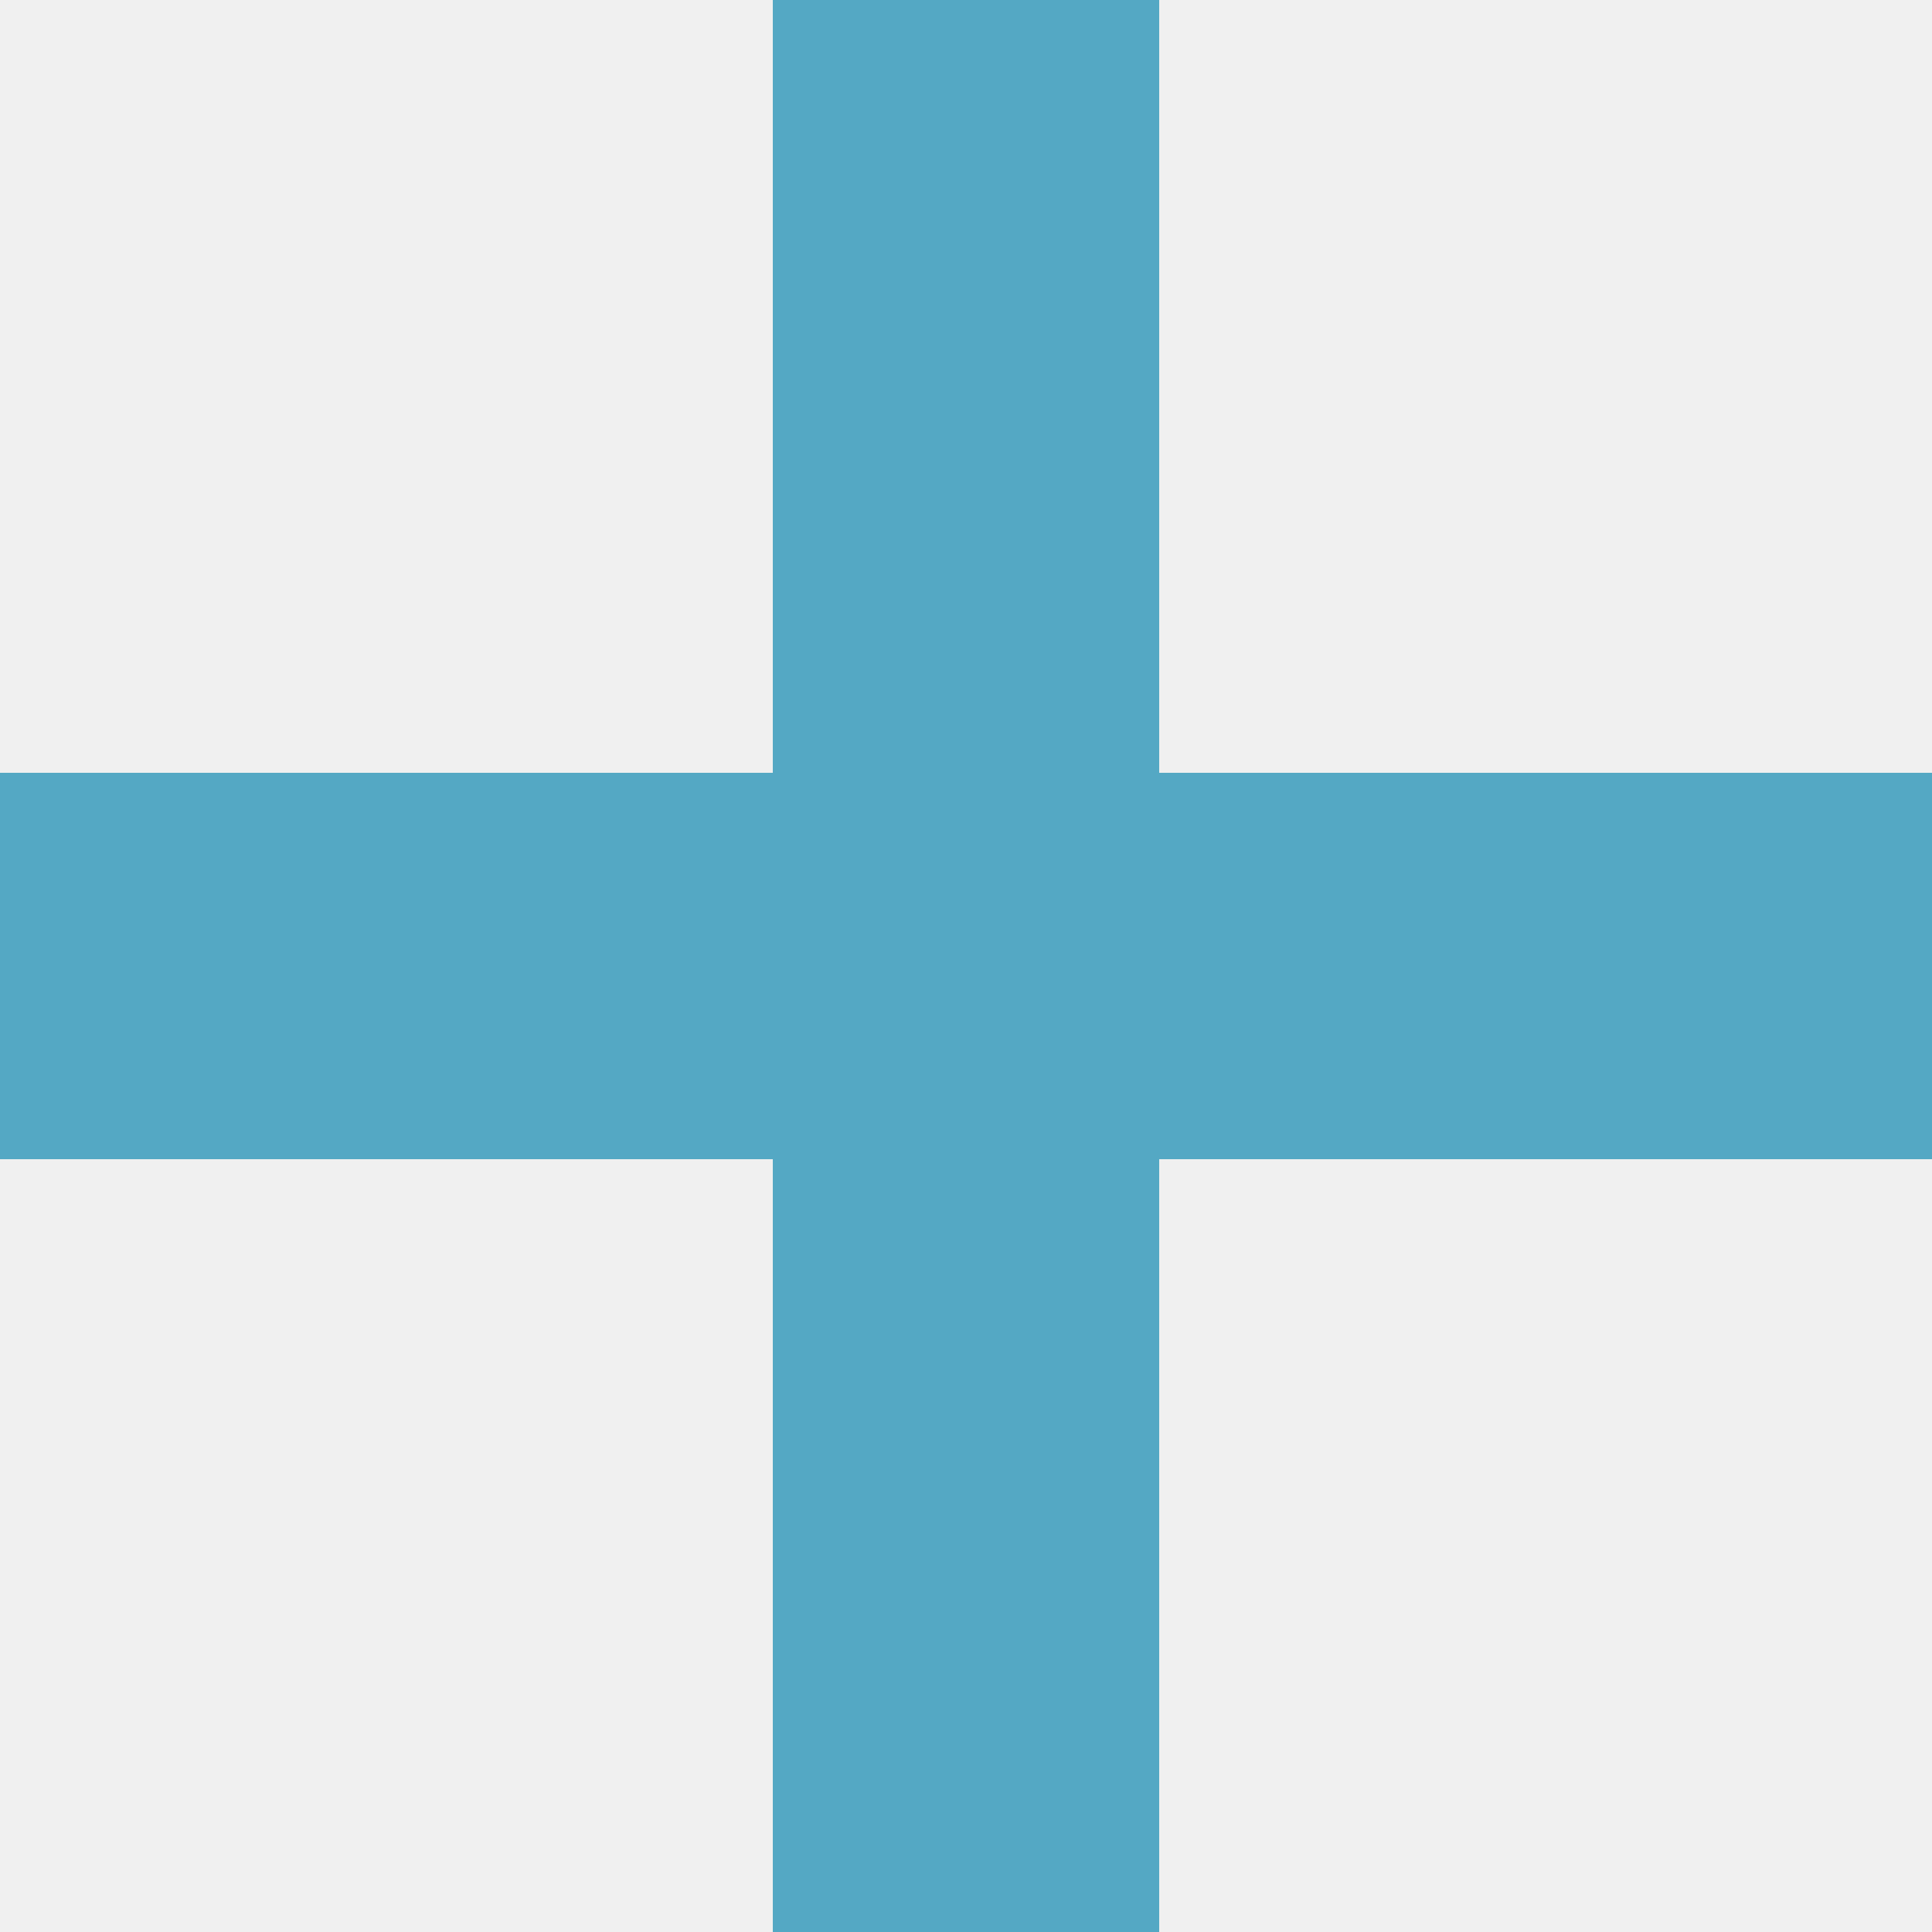
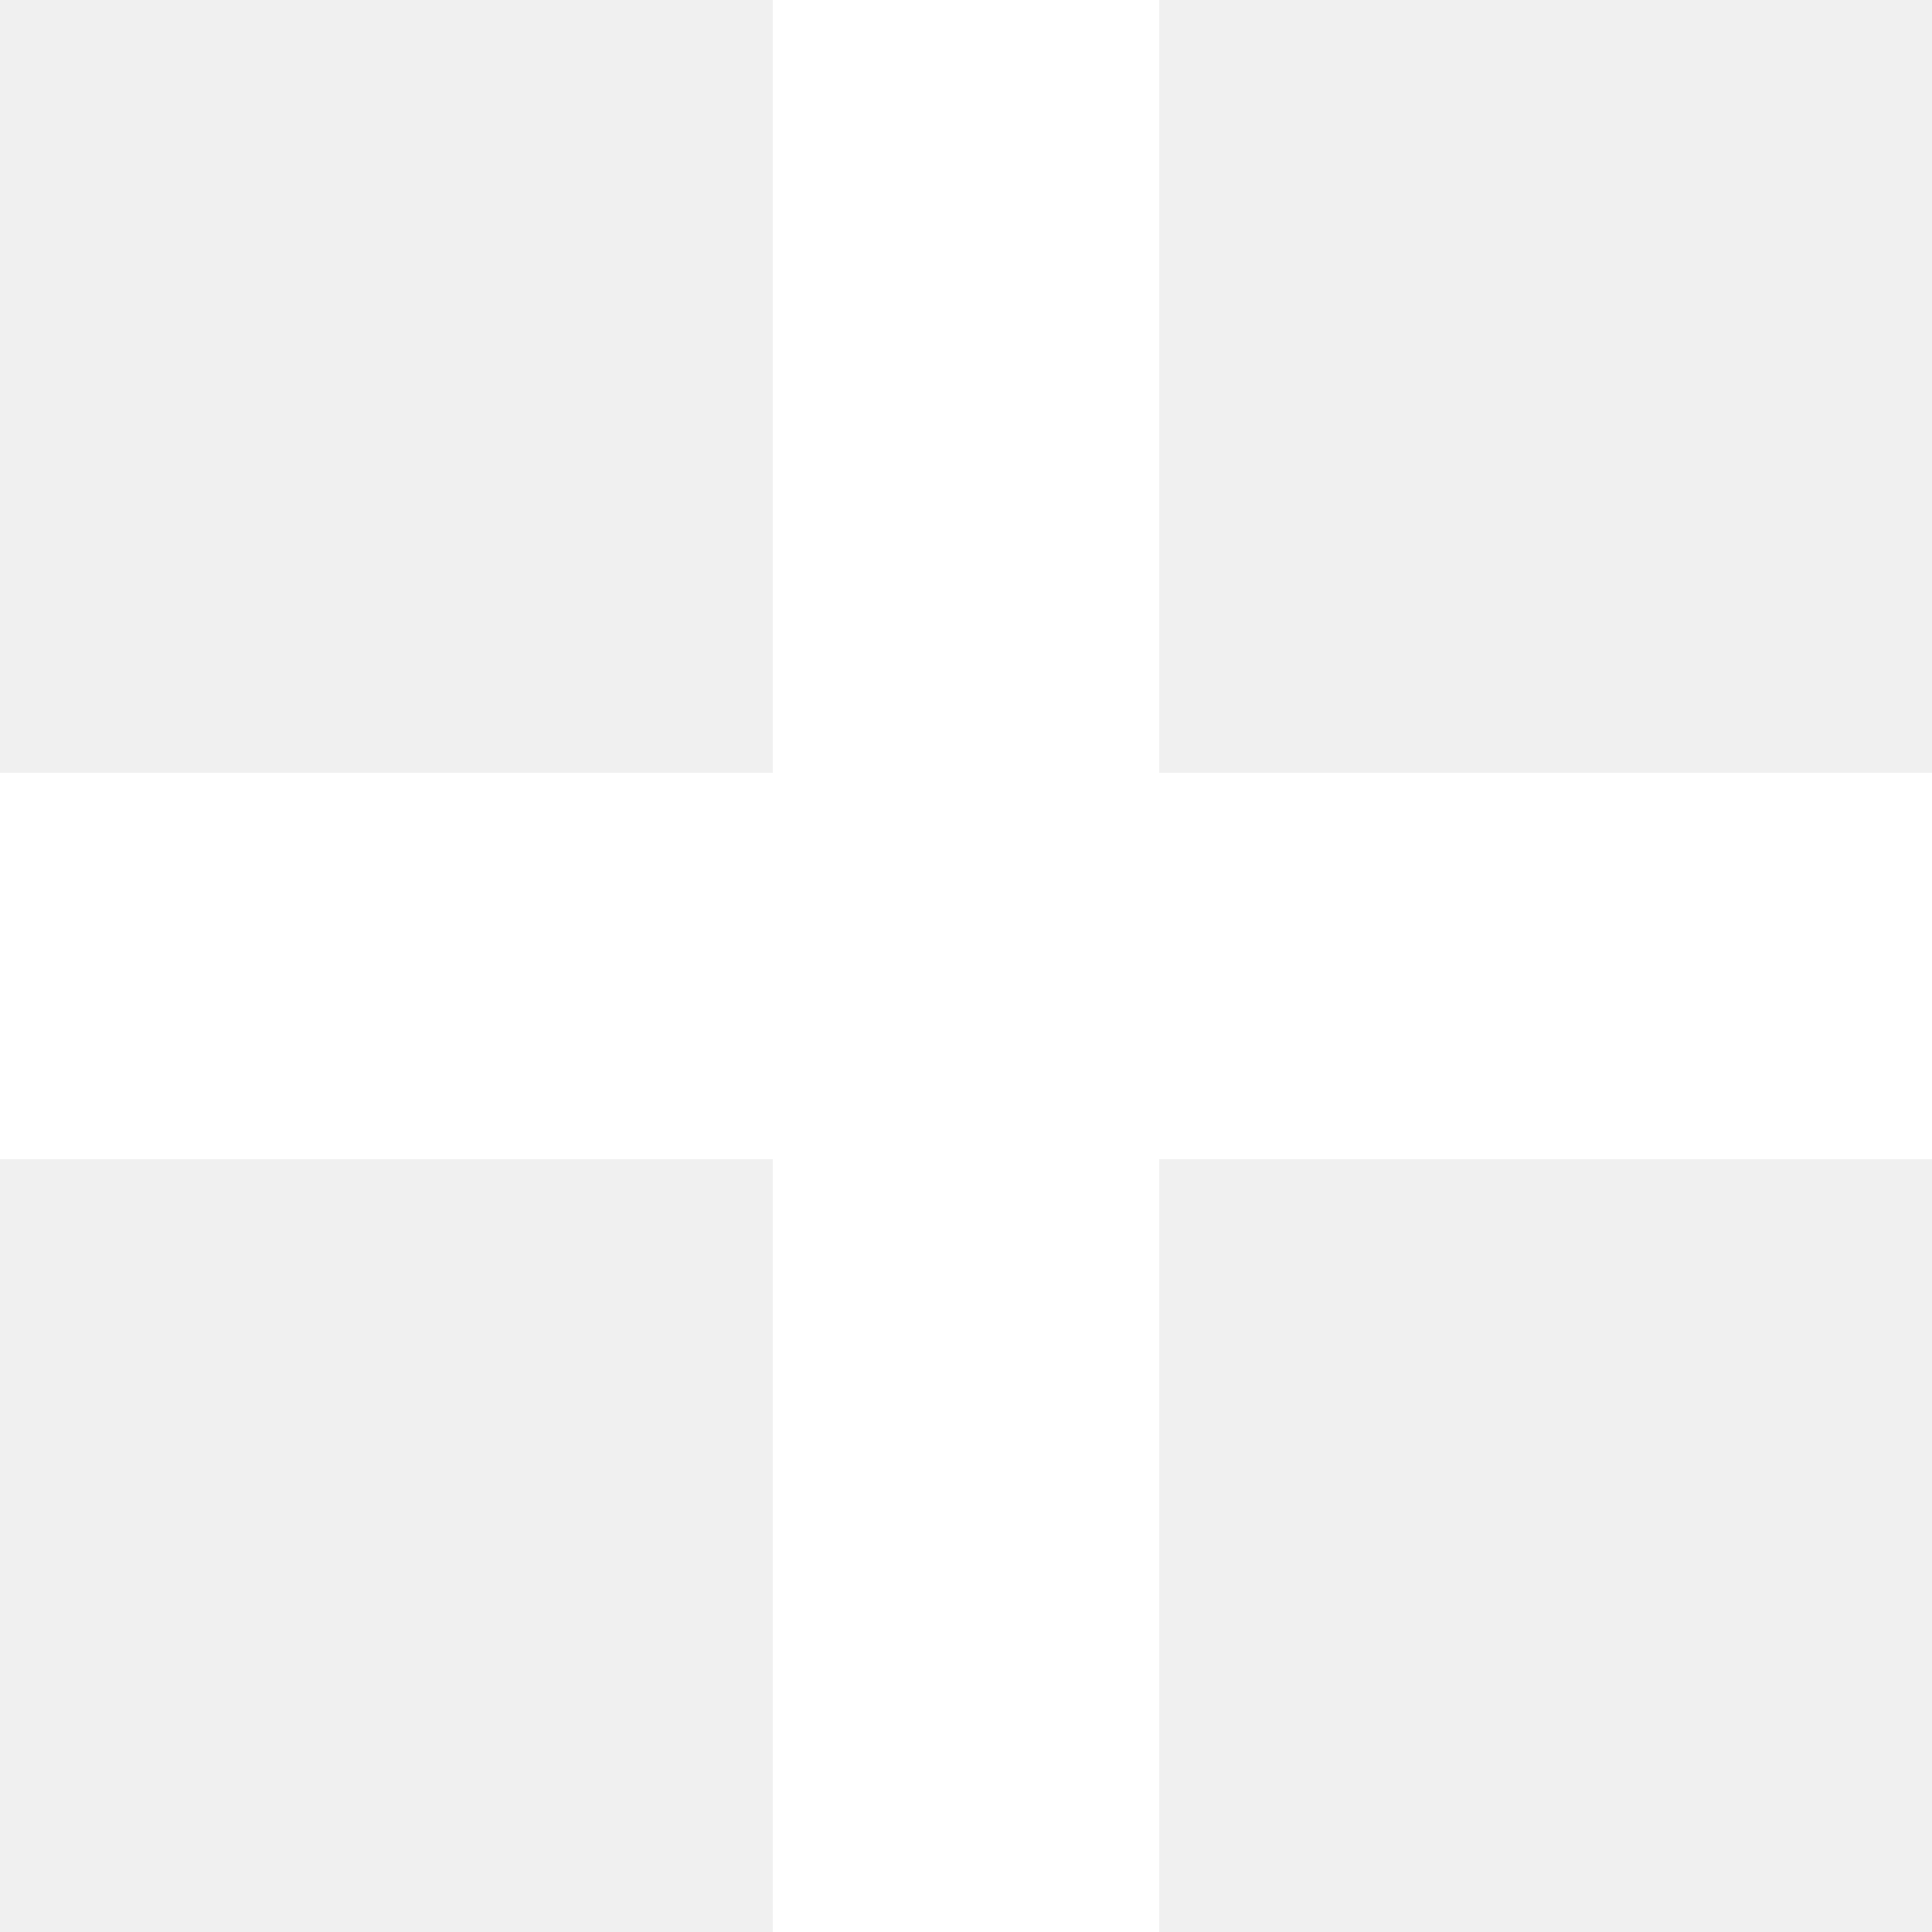
<svg xmlns="http://www.w3.org/2000/svg" version="1.1" id="Layer_1" x="0px" y="0px" viewBox="0 0 100 100" style="enable-background:new 0 0 100 100;" xml:space="preserve">
  <style type="text/css">
- 	.st0{fill:none;stroke:#54A8C4;stroke-width:20;stroke-miterlimit:10;}
+ 	.st0{fill:none;stroke:#fff;stroke-width:20;stroke-miterlimit:10;}
</style>
  <g>
    <line class="st0" x1="50" y1="0" x2="50" y2="100" />
    <line class="st0" x1="100" y1="50" x2="0" y2="50" />
  </g>
</svg>
